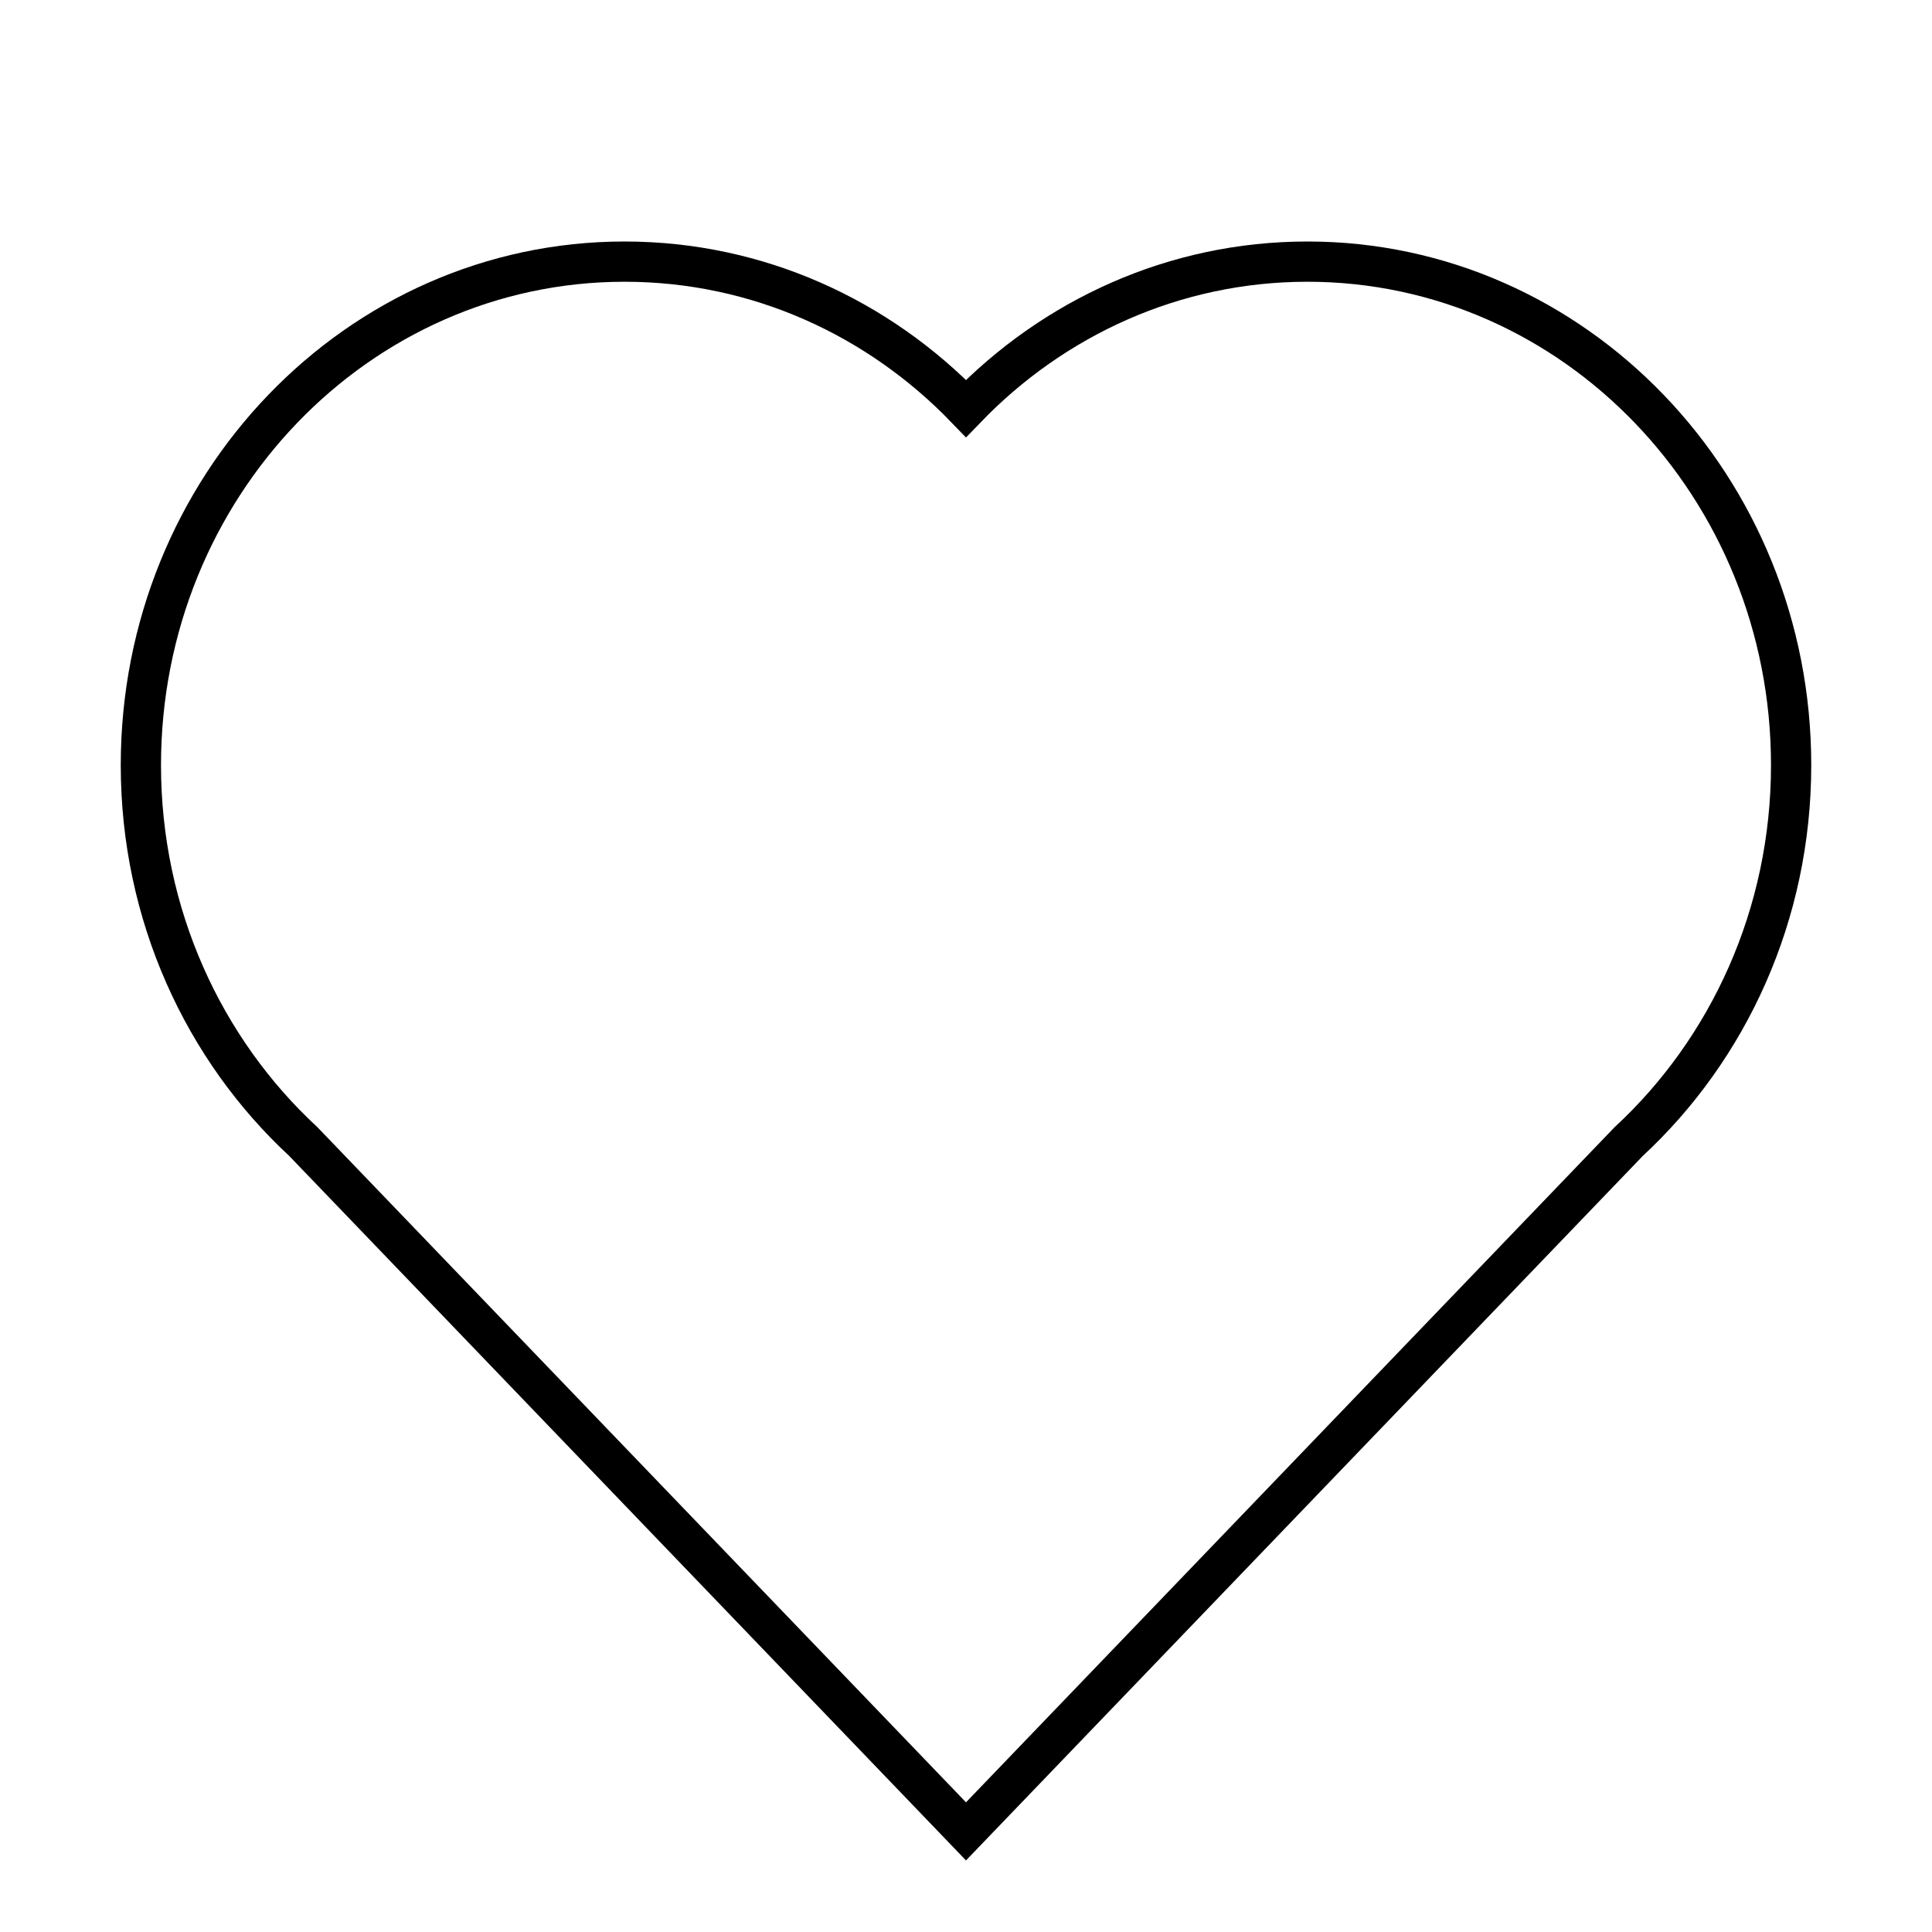
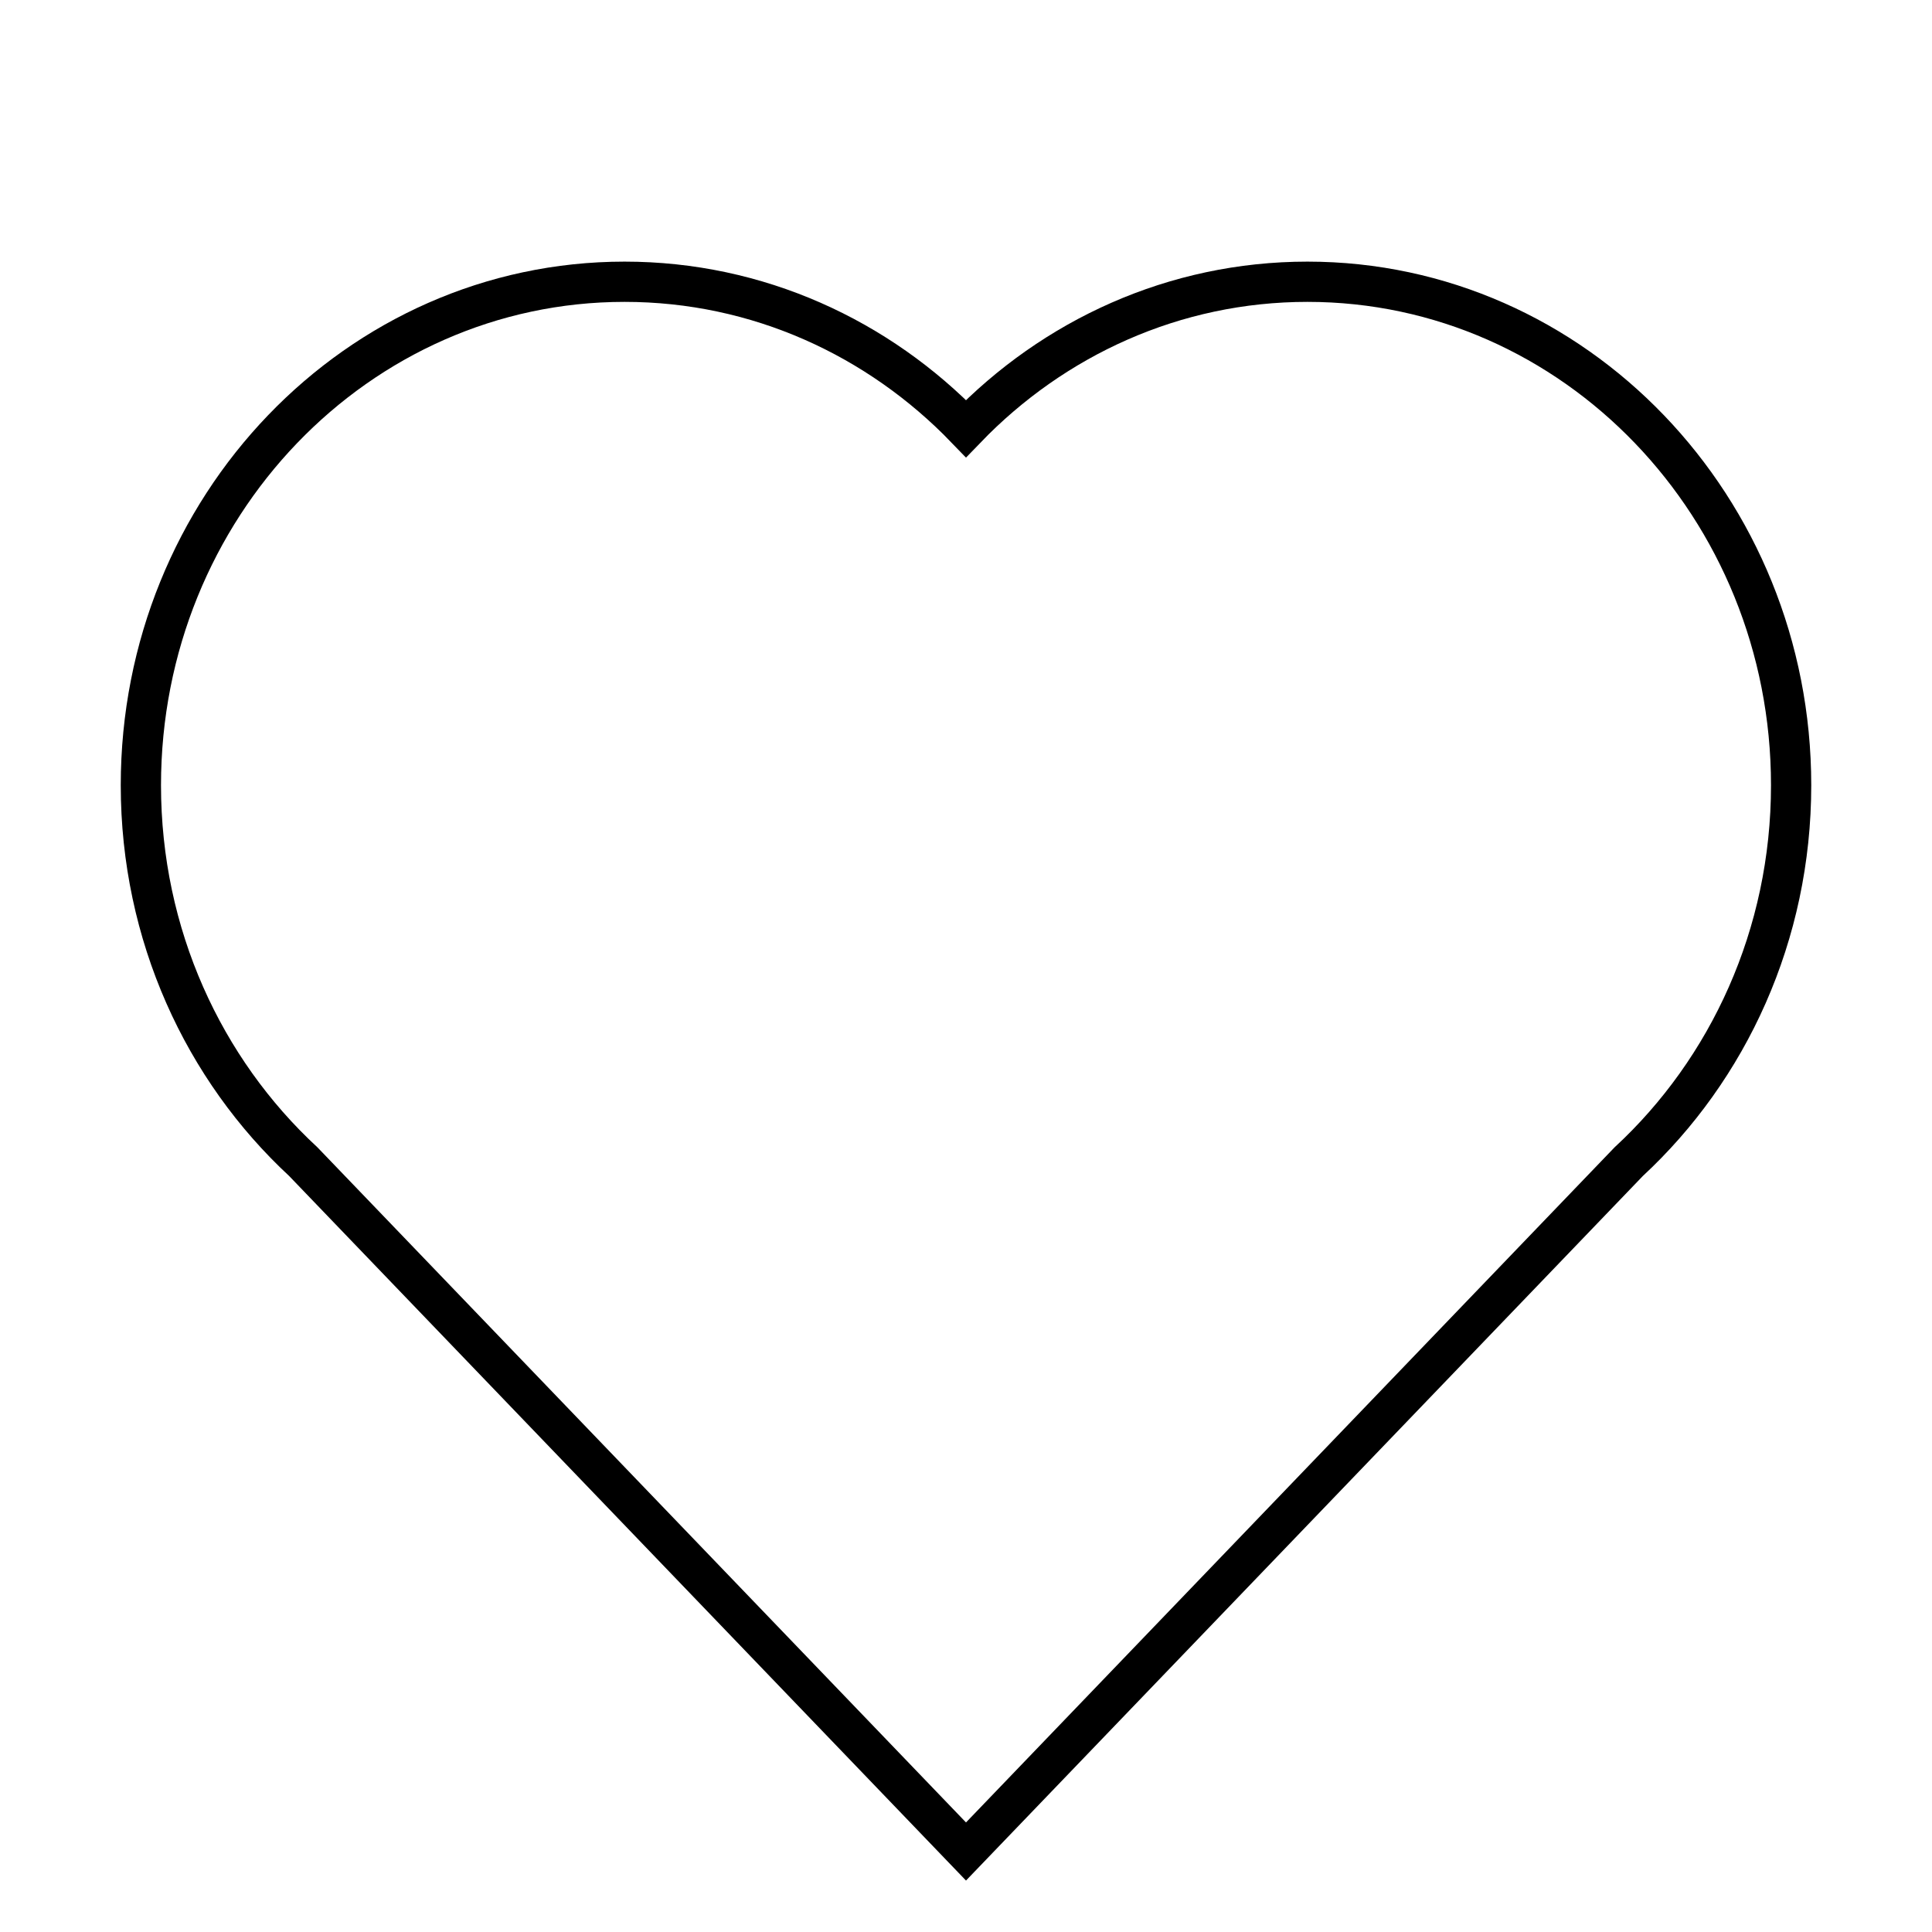
<svg xmlns="http://www.w3.org/2000/svg" width="48px" height="48px" viewBox="0 0 48 48" version="1.1">
  <defs />
  <g id="line" stroke="none" stroke-width="1" fill="none" fill-rule="evenodd">
    <g id="heart-line" stroke="#000000">
-       <path d="M40.464,28.362 L24,45.5 L7.536,28.362 C5.06,26.07 3.5,22.729 3.5,19.009 C3.5,12.101 8.88,6.5 15.517,6.5 C18.828,6.5 21.826,7.894 24,10.149 C26.174,7.894 29.172,6.5 32.483,6.5 C39.12,6.5 44.5,12.101 44.5,19.009 C44.5,22.729 42.94,26.07 40.464,28.362 Z" id="Combined-Shape" />
+       <path d="M40.464,28.862 L24,46 L7.536,28.862 C5.06,26.57 3.5,23.229 3.5,19.509 C3.5,12.601 8.88,7 15.517,7 C18.828,7 21.826,8.394 24,10.649 C26.174,8.394 29.172,7 32.483,7 C39.12,7 44.5,12.601 44.5,19.509 C44.5,23.229 42.94,26.57 40.464,28.862 Z" id="Combined-Shape" />
    </g>
  </g>
</svg>
